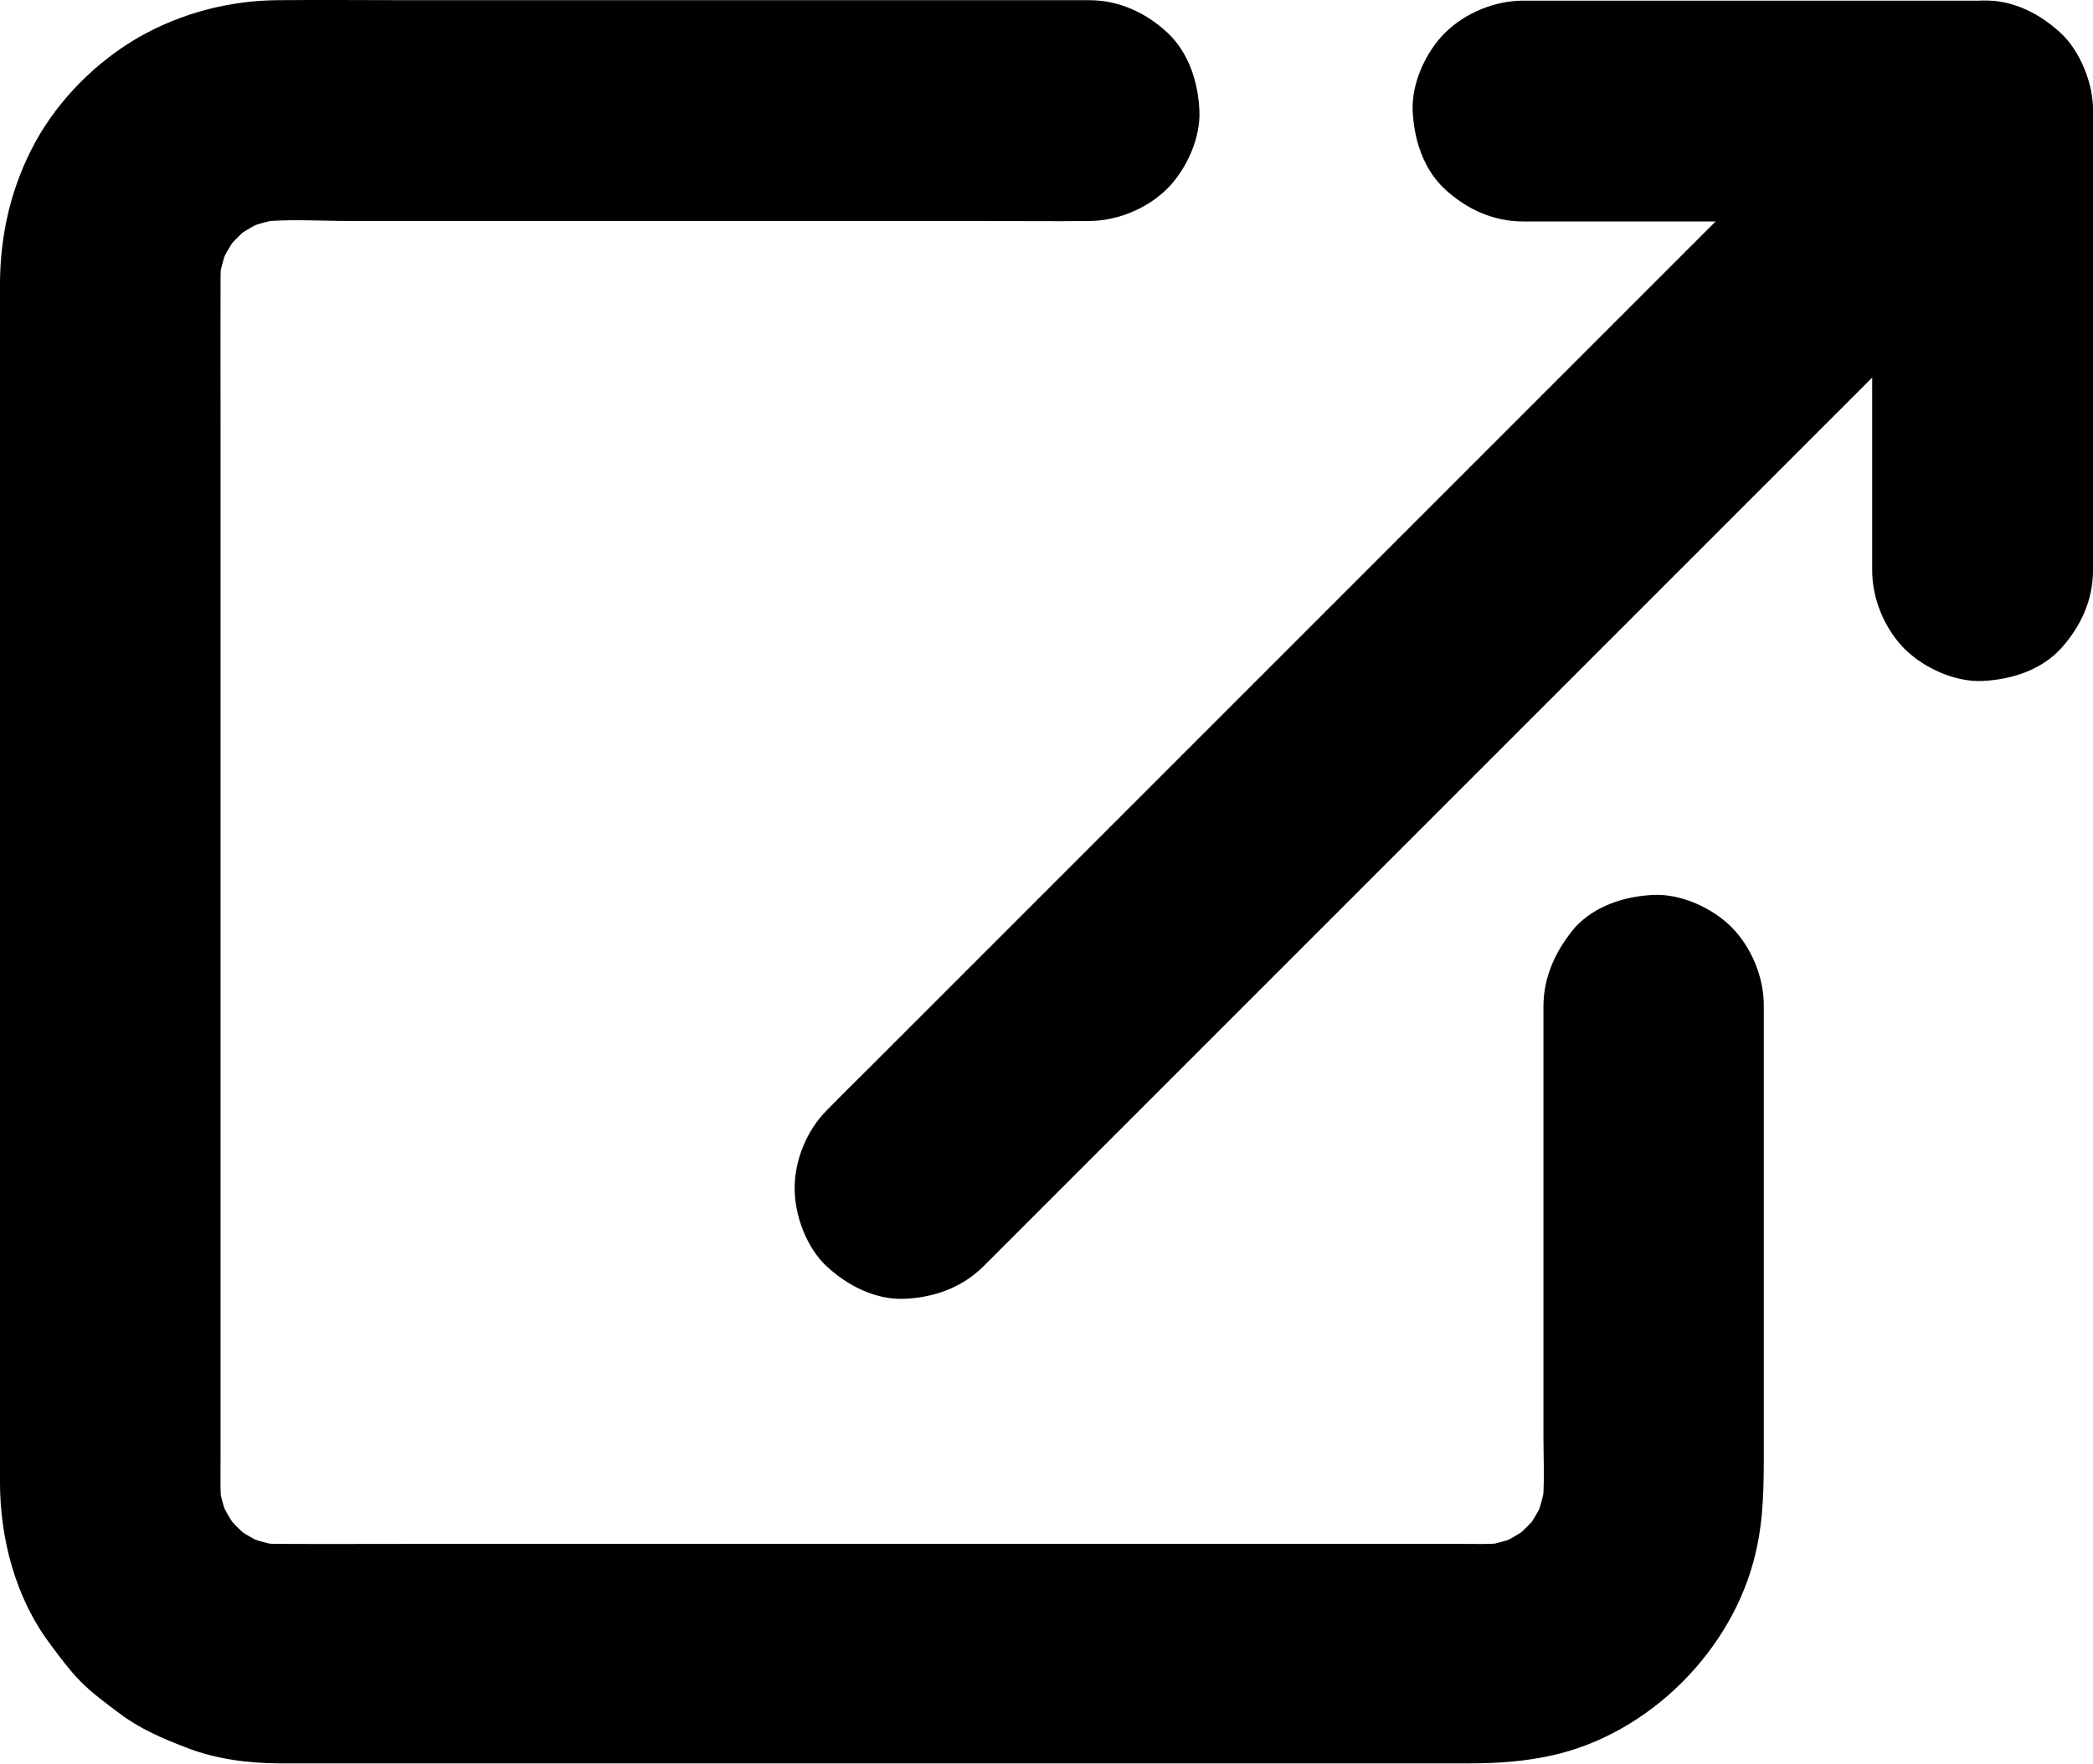
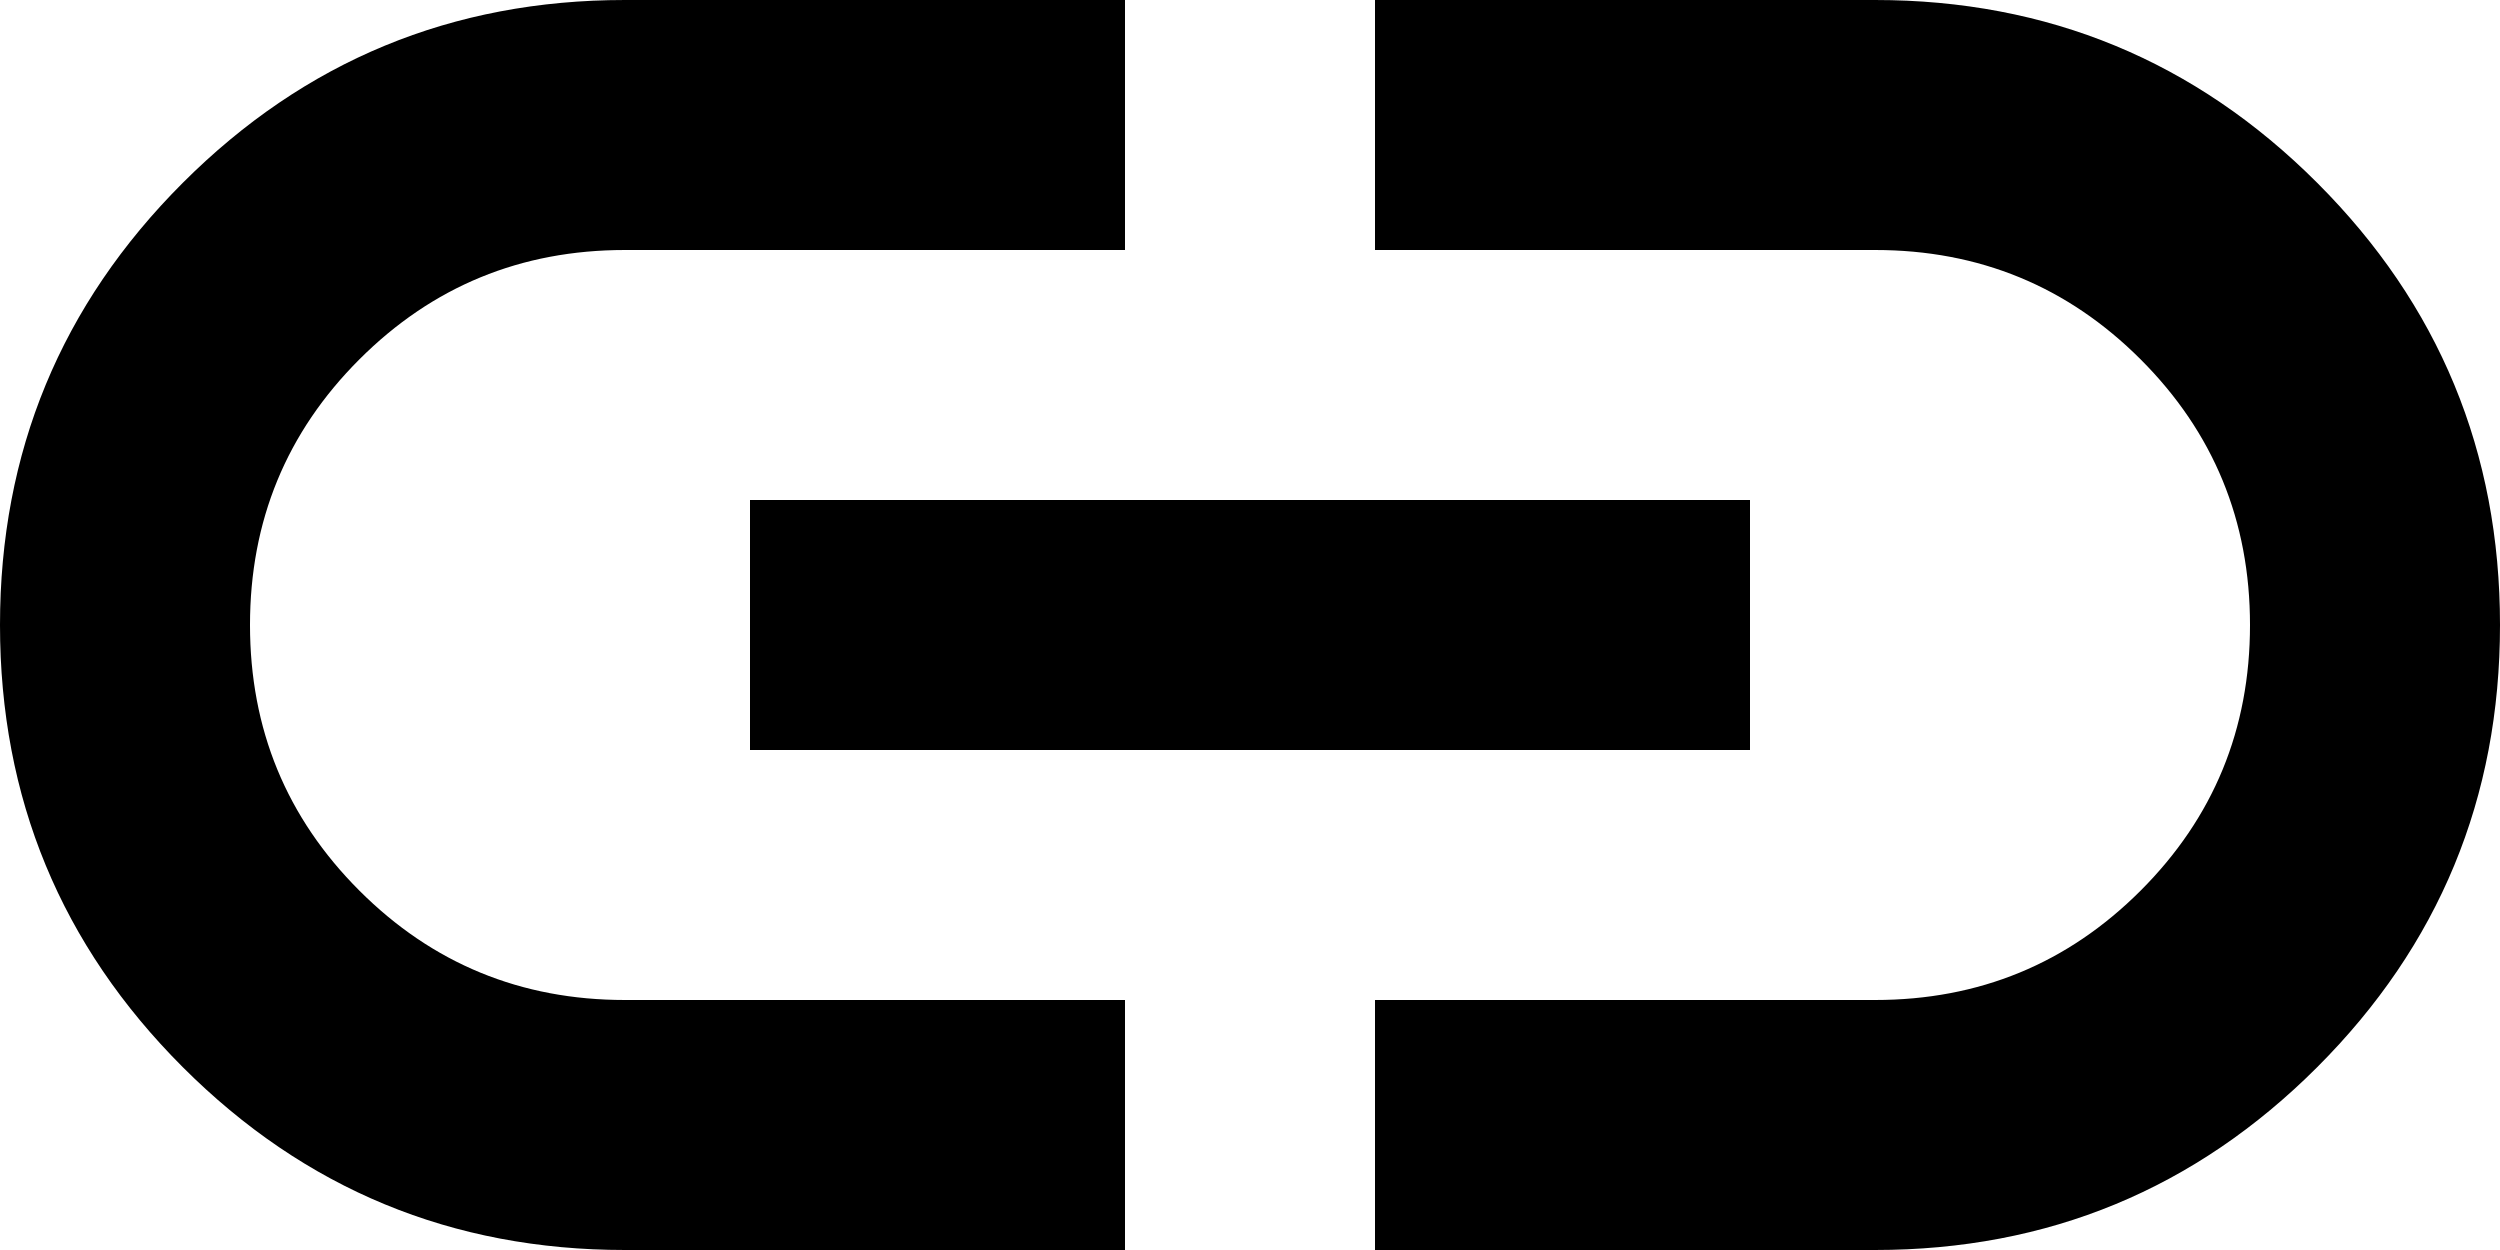
- <svg viewBox="90.79 61.42 518.37 436.73">
-   <path d="m473.05 310.73v41.727 64.531c0 5.961 0.383 12.141-0.328 18.047 0.328-2.406 0.656-4.867 0.984-7.273-0.492 3.664-1.477 7.164-2.844 10.609 0.93-2.188 1.859-4.375 2.734-6.508-1.422 3.336-3.227 6.398-5.414 9.297 1.422-1.859 2.844-3.664 4.266-5.523-2.242 2.844-4.758 5.359-7.547 7.547 1.859-1.422 3.664-2.844 5.523-4.266-2.898 2.188-5.961 3.992-9.297 5.414 2.188-0.93 4.375-1.859 6.508-2.734-3.445 1.422-6.945 2.352-10.609 2.844 2.406-0.328 4.867-0.656 7.273-0.984-4.047 0.492-8.203 0.328-12.305 0.328h-21.438-72.133-88.156-75.469c-11.703 0-23.406 0.055-35.109 0-1.859 0-3.664-0.109-5.523-0.328 2.406 0.328 4.867 0.656 7.273 0.984-3.664-0.492-7.164-1.477-10.609-2.844 2.188 0.93 4.375 1.859 6.508 2.734-3.336-1.422-6.398-3.227-9.297-5.414 1.859 1.422 3.664 2.844 5.523 4.266-2.844-2.242-5.359-4.758-7.547-7.547 1.422 1.859 2.844 3.664 4.266 5.523-2.188-2.898-3.992-5.961-5.414-9.297 0.93 2.188 1.859 4.375 2.734 6.508-1.422-3.445-2.352-6.945-2.844-10.609 0.328 2.406 0.656 4.867 0.984 7.273-0.492-4.047-0.328-8.203-0.328-12.305v-21.438-72.133-88.156-75.469c0-11.703-0.055-23.406 0-35.109 0-1.859 0.109-3.664 0.328-5.523-0.328 2.406-0.656 4.867-0.984 7.273 0.492-3.664 1.477-7.164 2.844-10.609-0.93 2.188-1.859 4.375-2.734 6.508 1.422-3.336 3.227-6.398 5.414-9.297-1.422 1.859-2.844 3.664-4.266 5.523 2.242-2.844 4.758-5.359 7.547-7.547-1.859 1.422-3.664 2.844-5.523 4.266 2.898-2.188 5.961-3.992 9.297-5.414-2.188 0.93-4.375 1.859-6.508 2.734 3.445-1.422 6.945-2.352 10.609-2.844-2.406 0.328-4.867 0.656-7.273 0.984 7.656-0.93 15.641-0.328 23.352-0.328h47.633 58.68 51.406c8.312 0 16.625 0.109 24.938 0h0.328c7 0 14.383-3.062 19.359-7.984 4.758-4.758 8.312-12.523 7.984-19.359-0.328-7.055-2.625-14.383-7.984-19.359-5.359-4.922-11.922-7.984-19.359-7.984h-31.008-68.414-69.18c-10.828 0-21.602-0.109-32.43 0-11.977 0.109-23.844 3.227-34.234 9.133-10.5 6.016-19.852 15.367-25.648 25.922-6.016 10.992-8.805 22.969-8.805 35.492v33.195 62.07 73.773 69.07 47.688 10.609c0 14.055 3.828 28.711 12.359 40.086 2.352 3.172 4.758 6.453 7.547 9.297 2.953 3.008 6.453 5.523 9.789 8.039 5.031 3.773 10.609 6.18 16.516 8.422 7.109 2.789 15.094 3.828 22.695 3.883h7.93 43.859 67.32 74.102 64.477 37.68c6.781 0 13.453-0.492 20.125-1.969 24.117-5.359 44.844-26.086 50.422-50.148 2.023-8.586 2.023-16.898 2.023-25.539v-29.148-68.359-12.578c0-7-3.062-14.383-7.984-19.359-4.758-4.758-12.523-8.312-19.359-7.984-7.055 0.328-14.383 2.625-19.359 7.984-4.812 5.688-7.875 12.25-7.875 19.688z" />
-   <path d="m609.16 202.73v-38.391-61.25-14.164c0-14.766-12.523-27.344-27.344-27.344h-38.391-61.25-14.164c-7 0-14.383 3.062-19.359 7.984-4.758 4.758-8.312 12.523-7.984 19.359 0.328 7.055 2.625 14.383 7.984 19.359 5.359 4.922 11.922 7.984 19.359 7.984h38.391 61.25 14.164c-9.133-9.133-18.211-18.211-27.344-27.344v38.391 61.25 14.164c0 7 3.062 14.383 7.984 19.359 4.758 4.758 12.523 8.312 19.359 7.984 7.055-0.328 14.383-2.625 19.359-7.984 4.867-5.359 7.984-11.922 7.984-19.359z" />
-   <path d="m334.3 375.1 255.94-255.94c3.5-3.5 7-6.891 10.445-10.445l0.438-0.438c4.977-4.977 7.984-12.305 7.984-19.359 0-6.727-2.953-14.711-7.984-19.359-5.195-4.758-12.031-8.312-19.359-7.984-7.273 0.328-14.109 2.789-19.359 7.984l-255.94 255.94c-3.5 3.5-7 6.891-10.445 10.445l-0.438 0.438c-4.977 4.977-7.984 12.305-7.984 19.359 0 6.727 2.953 14.711 7.984 19.359 5.195 4.758 12.031 8.312 19.359 7.984 7.273-0.328 14.109-2.789 19.359-7.984z" />
+ <svg xmlns="http://www.w3.org/2000/svg" viewBox="80 -680 800 400">
+   <path d="M440-280H280q-83 0-141.5-58.5T80-480q0-83 58.5-141.5T280-680h160v80H280q-50 0-85 35t-35 85q0 50 35 85t85 35h160v80ZM320-440v-80h320v80H320Zm200 160v-80h160q50 0 85-35t35-85q0-50-35-85t-85-35H520v-80h160q83 0 141.5 58.5T880-480q0 83-58.5 141.5T680-280H520Z" />
</svg>
